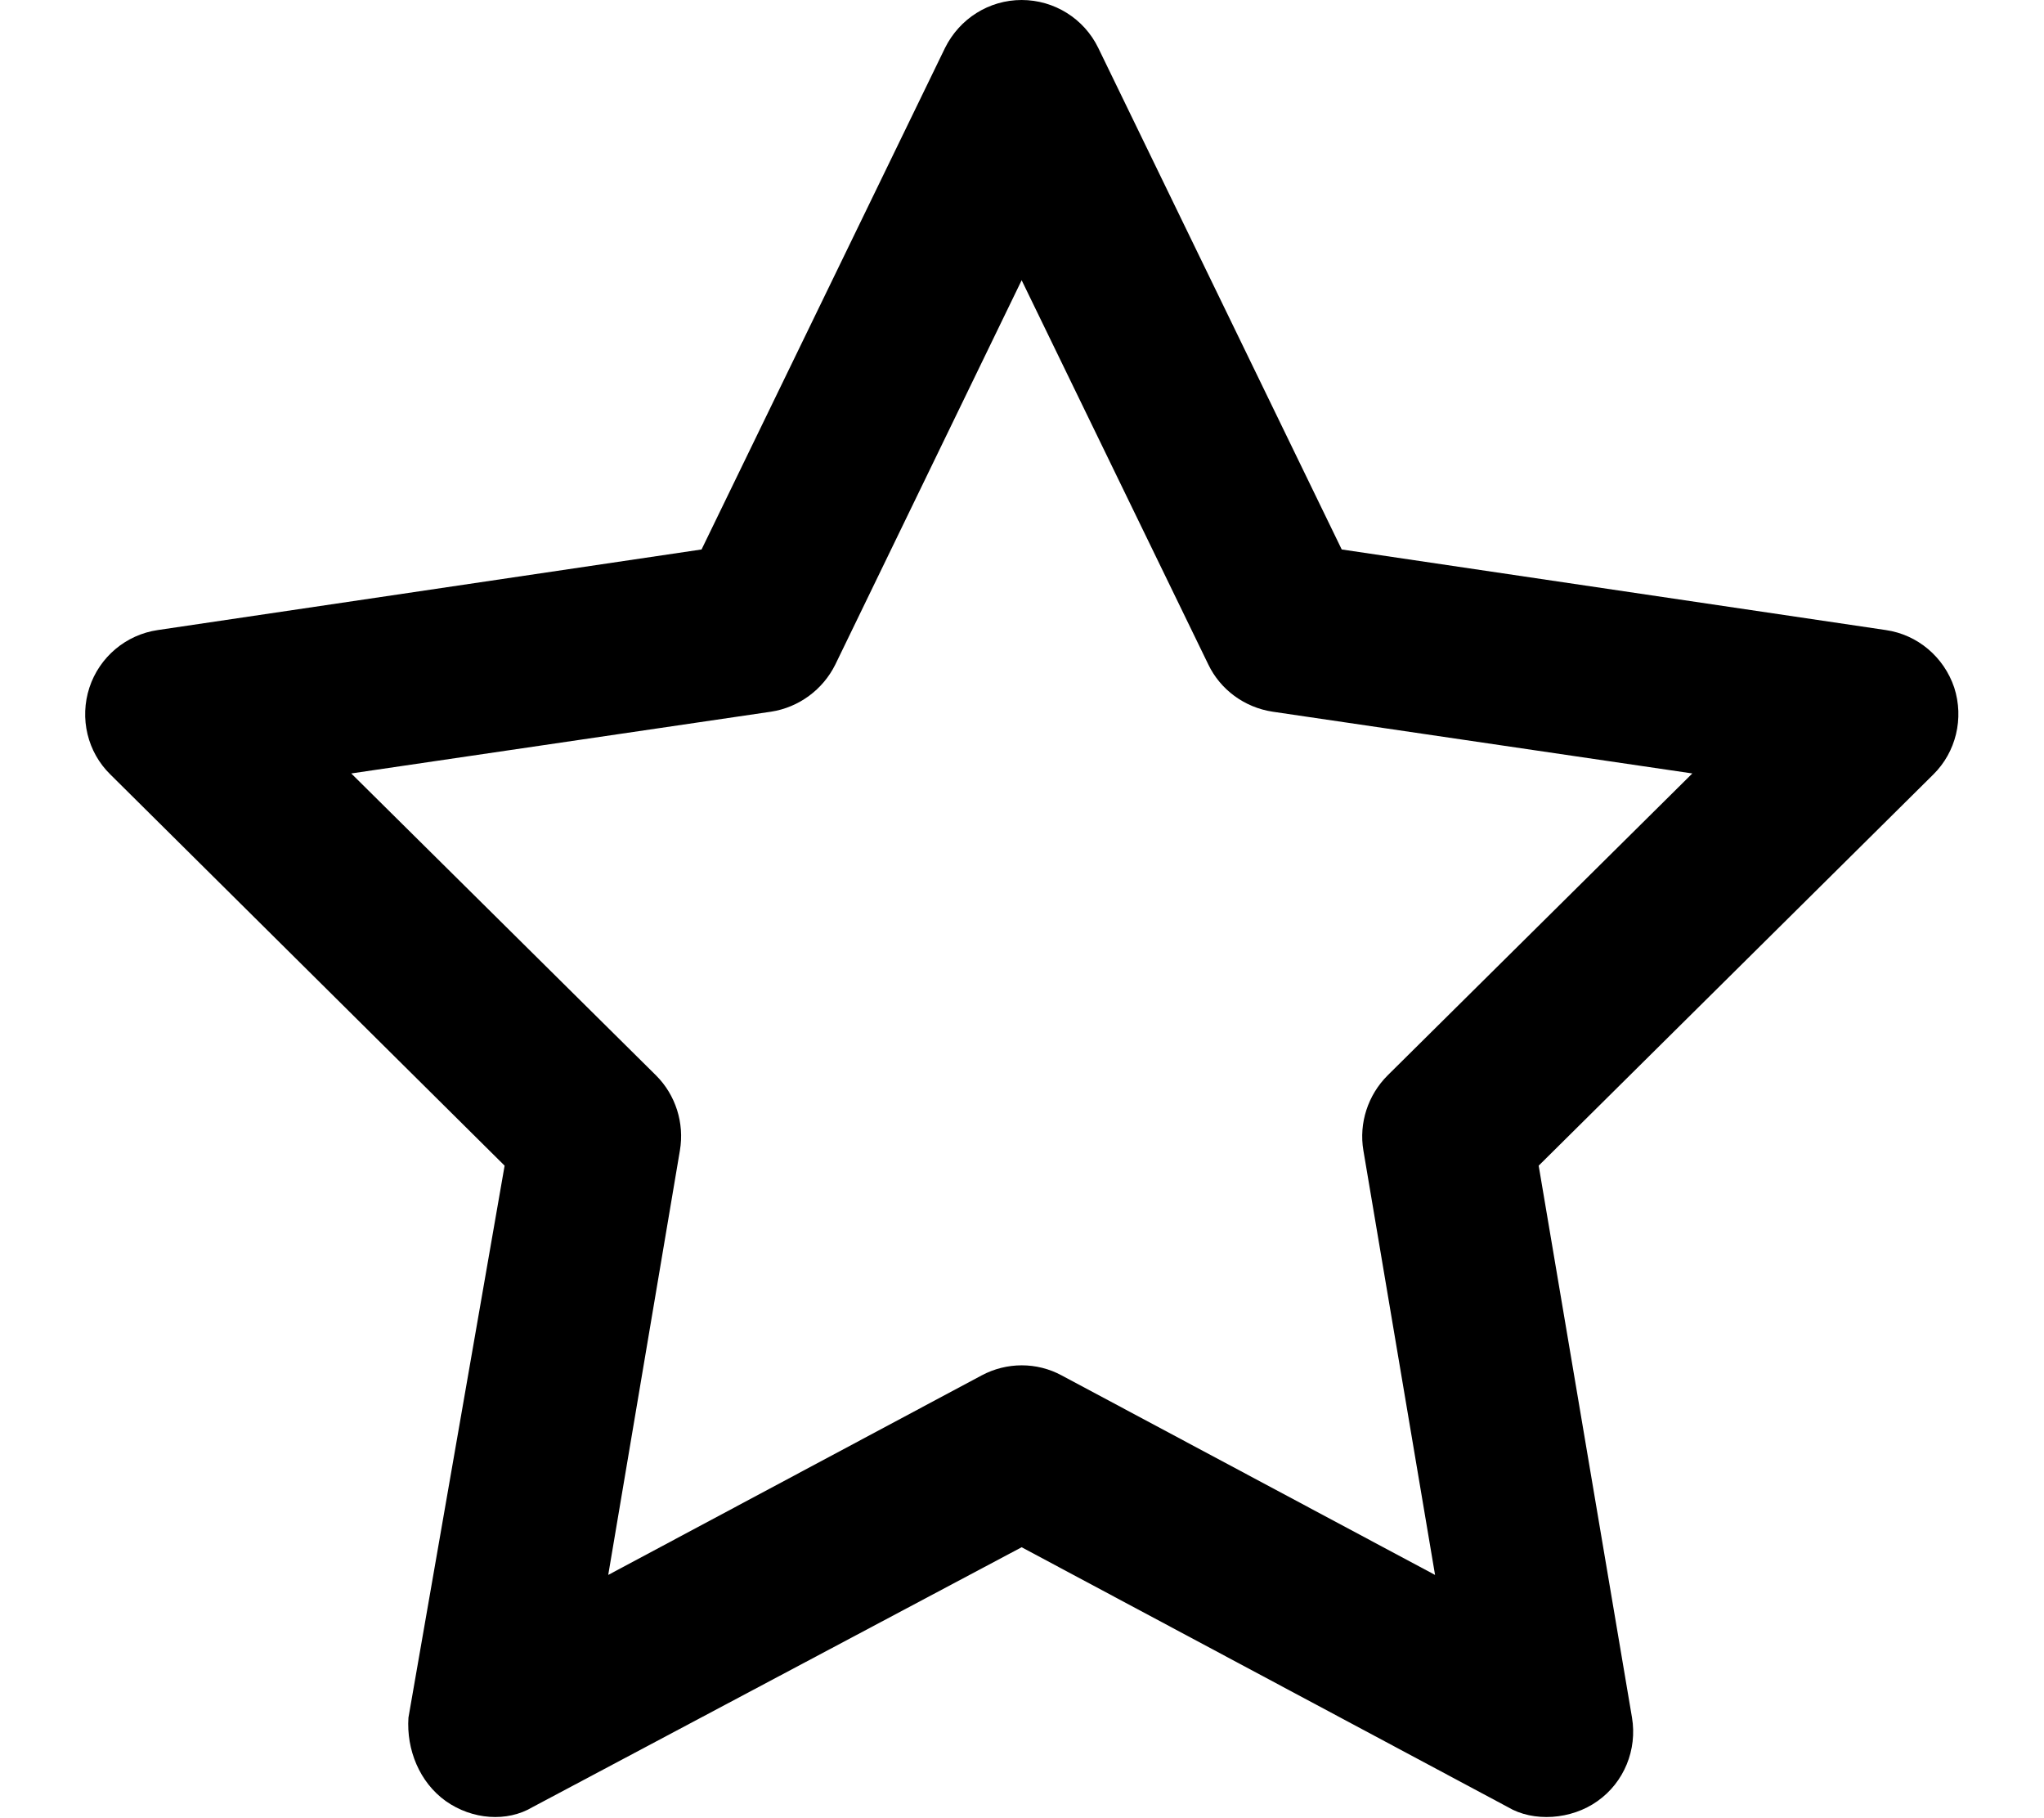
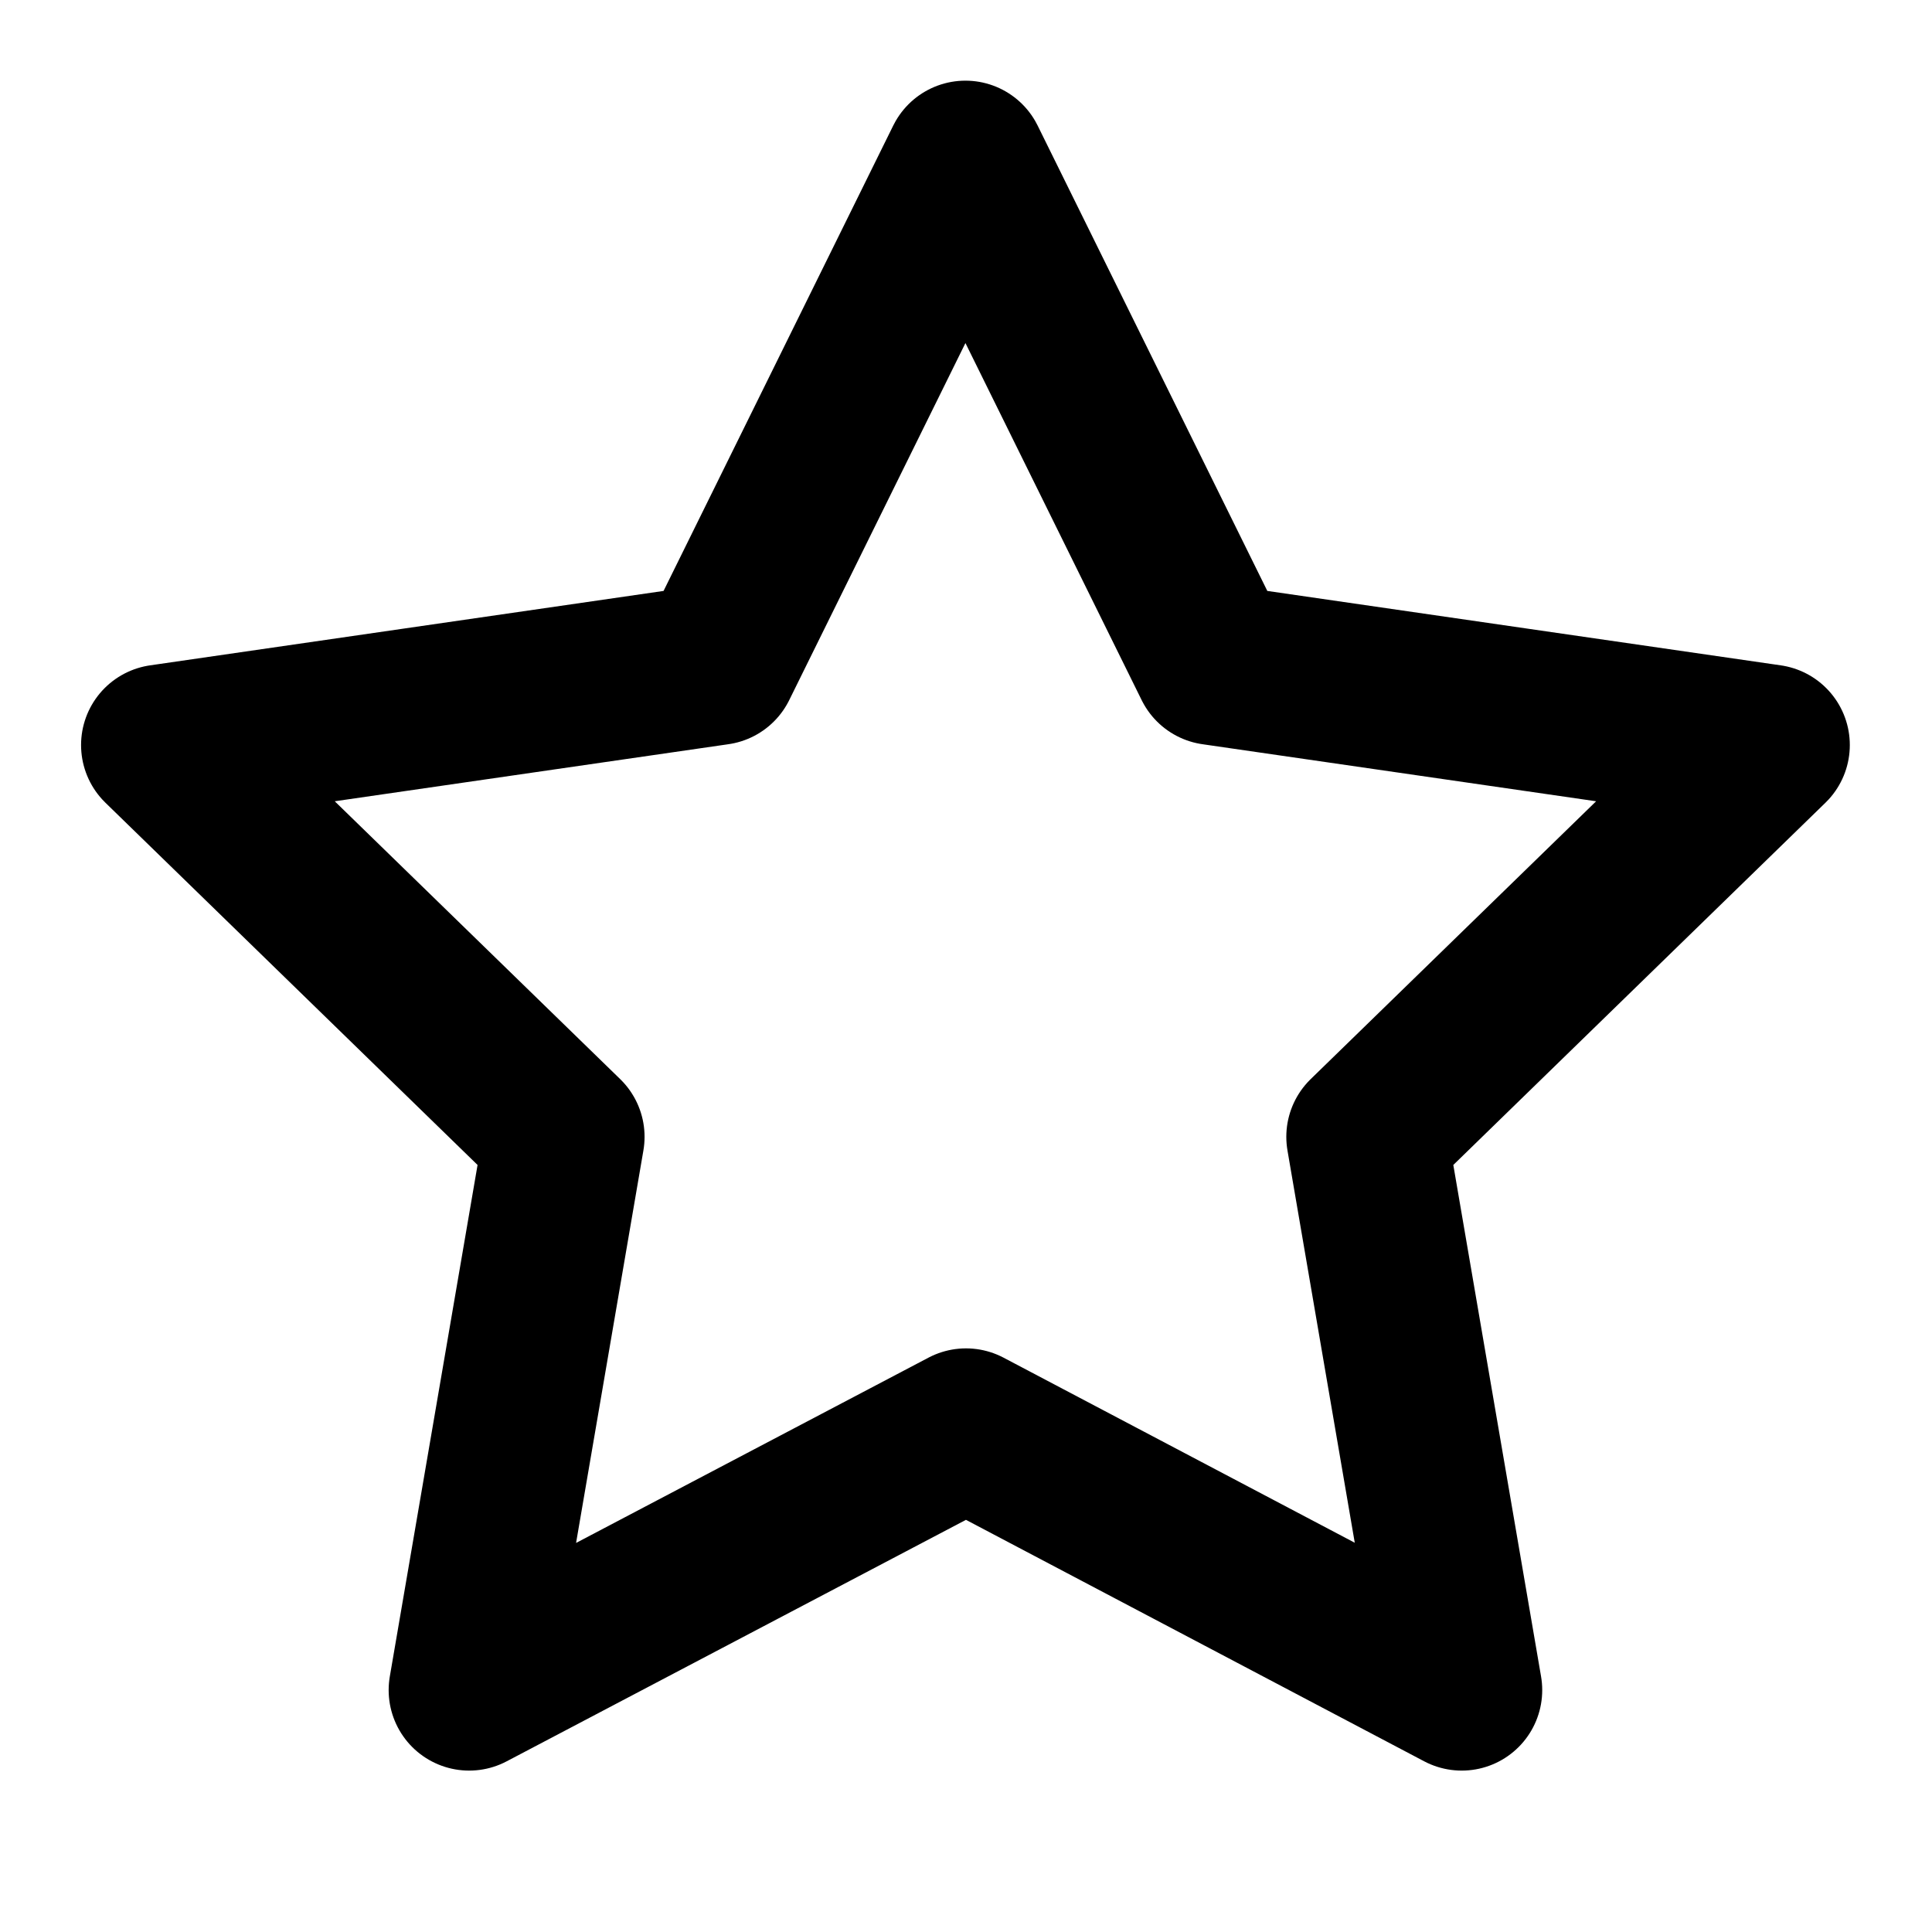
- <svg xmlns="http://www.w3.org/2000/svg" viewBox="0 0 576 512">
-   <path d="M287.9 0C297.1 0 305.5 5.25 309.5 13.52L378.1 154.8L531.4 177.5C540.4 178.8 547.8 185.1 550.7 193.7C553.5 202.4 551.2 211.9 544.8 218.2L433.6 328.4L459.9 483.9C461.4 492.9 457.7 502.1 450.2 507.4C442.8 512.7 432.1 513.4 424.9 509.1L287.9 435.9L150.1 509.1C142.9 513.4 133.1 512.7 125.6 507.4C118.2 502.1 114.5 492.9 115.1 483.9L142.2 328.4L31.11 218.2C24.65 211.9 22.36 202.4 25.2 193.7C28.03 185.1 35.5 178.8 44.49 177.5L197.7 154.8L266.3 13.52C270.4 5.249 278.7 0 287.9 0L287.9 0zM287.9 78.95L235.4 187.2C231.9 194.3 225.1 199.3 217.3 200.5L98.98 217.9L184.9 303C190.4 308.5 192.9 316.4 191.6 324.1L171.4 443.7L276.6 387.5C283.7 383.7 292.2 383.7 299.2 387.5L404.4 443.7L384.2 324.1C382.9 316.4 385.5 308.5 391 303L476.9 217.9L358.6 200.5C350.7 199.3 343.9 194.3 340.5 187.2L287.9 78.95z" />
+ <svg xmlns="http://www.w3.org/2000/svg" class="icon icon-tabler icon-tabler-star" width="24" height="24" viewBox="0 0 24 24" stroke-width="2" stroke="currentColor" fill="none" stroke-linecap="round" stroke-linejoin="round">
+   <path stroke="none" d="M0 0h24v24H0z" fill="none" />
+   <path d="M12 17.75l-6.172 3.245l1.179 -6.873l-5 -4.867l6.9 -1l3.086 -6.253l3.086 6.253l6.9 1l-5 4.867l1.179 6.873z" />
</svg>
